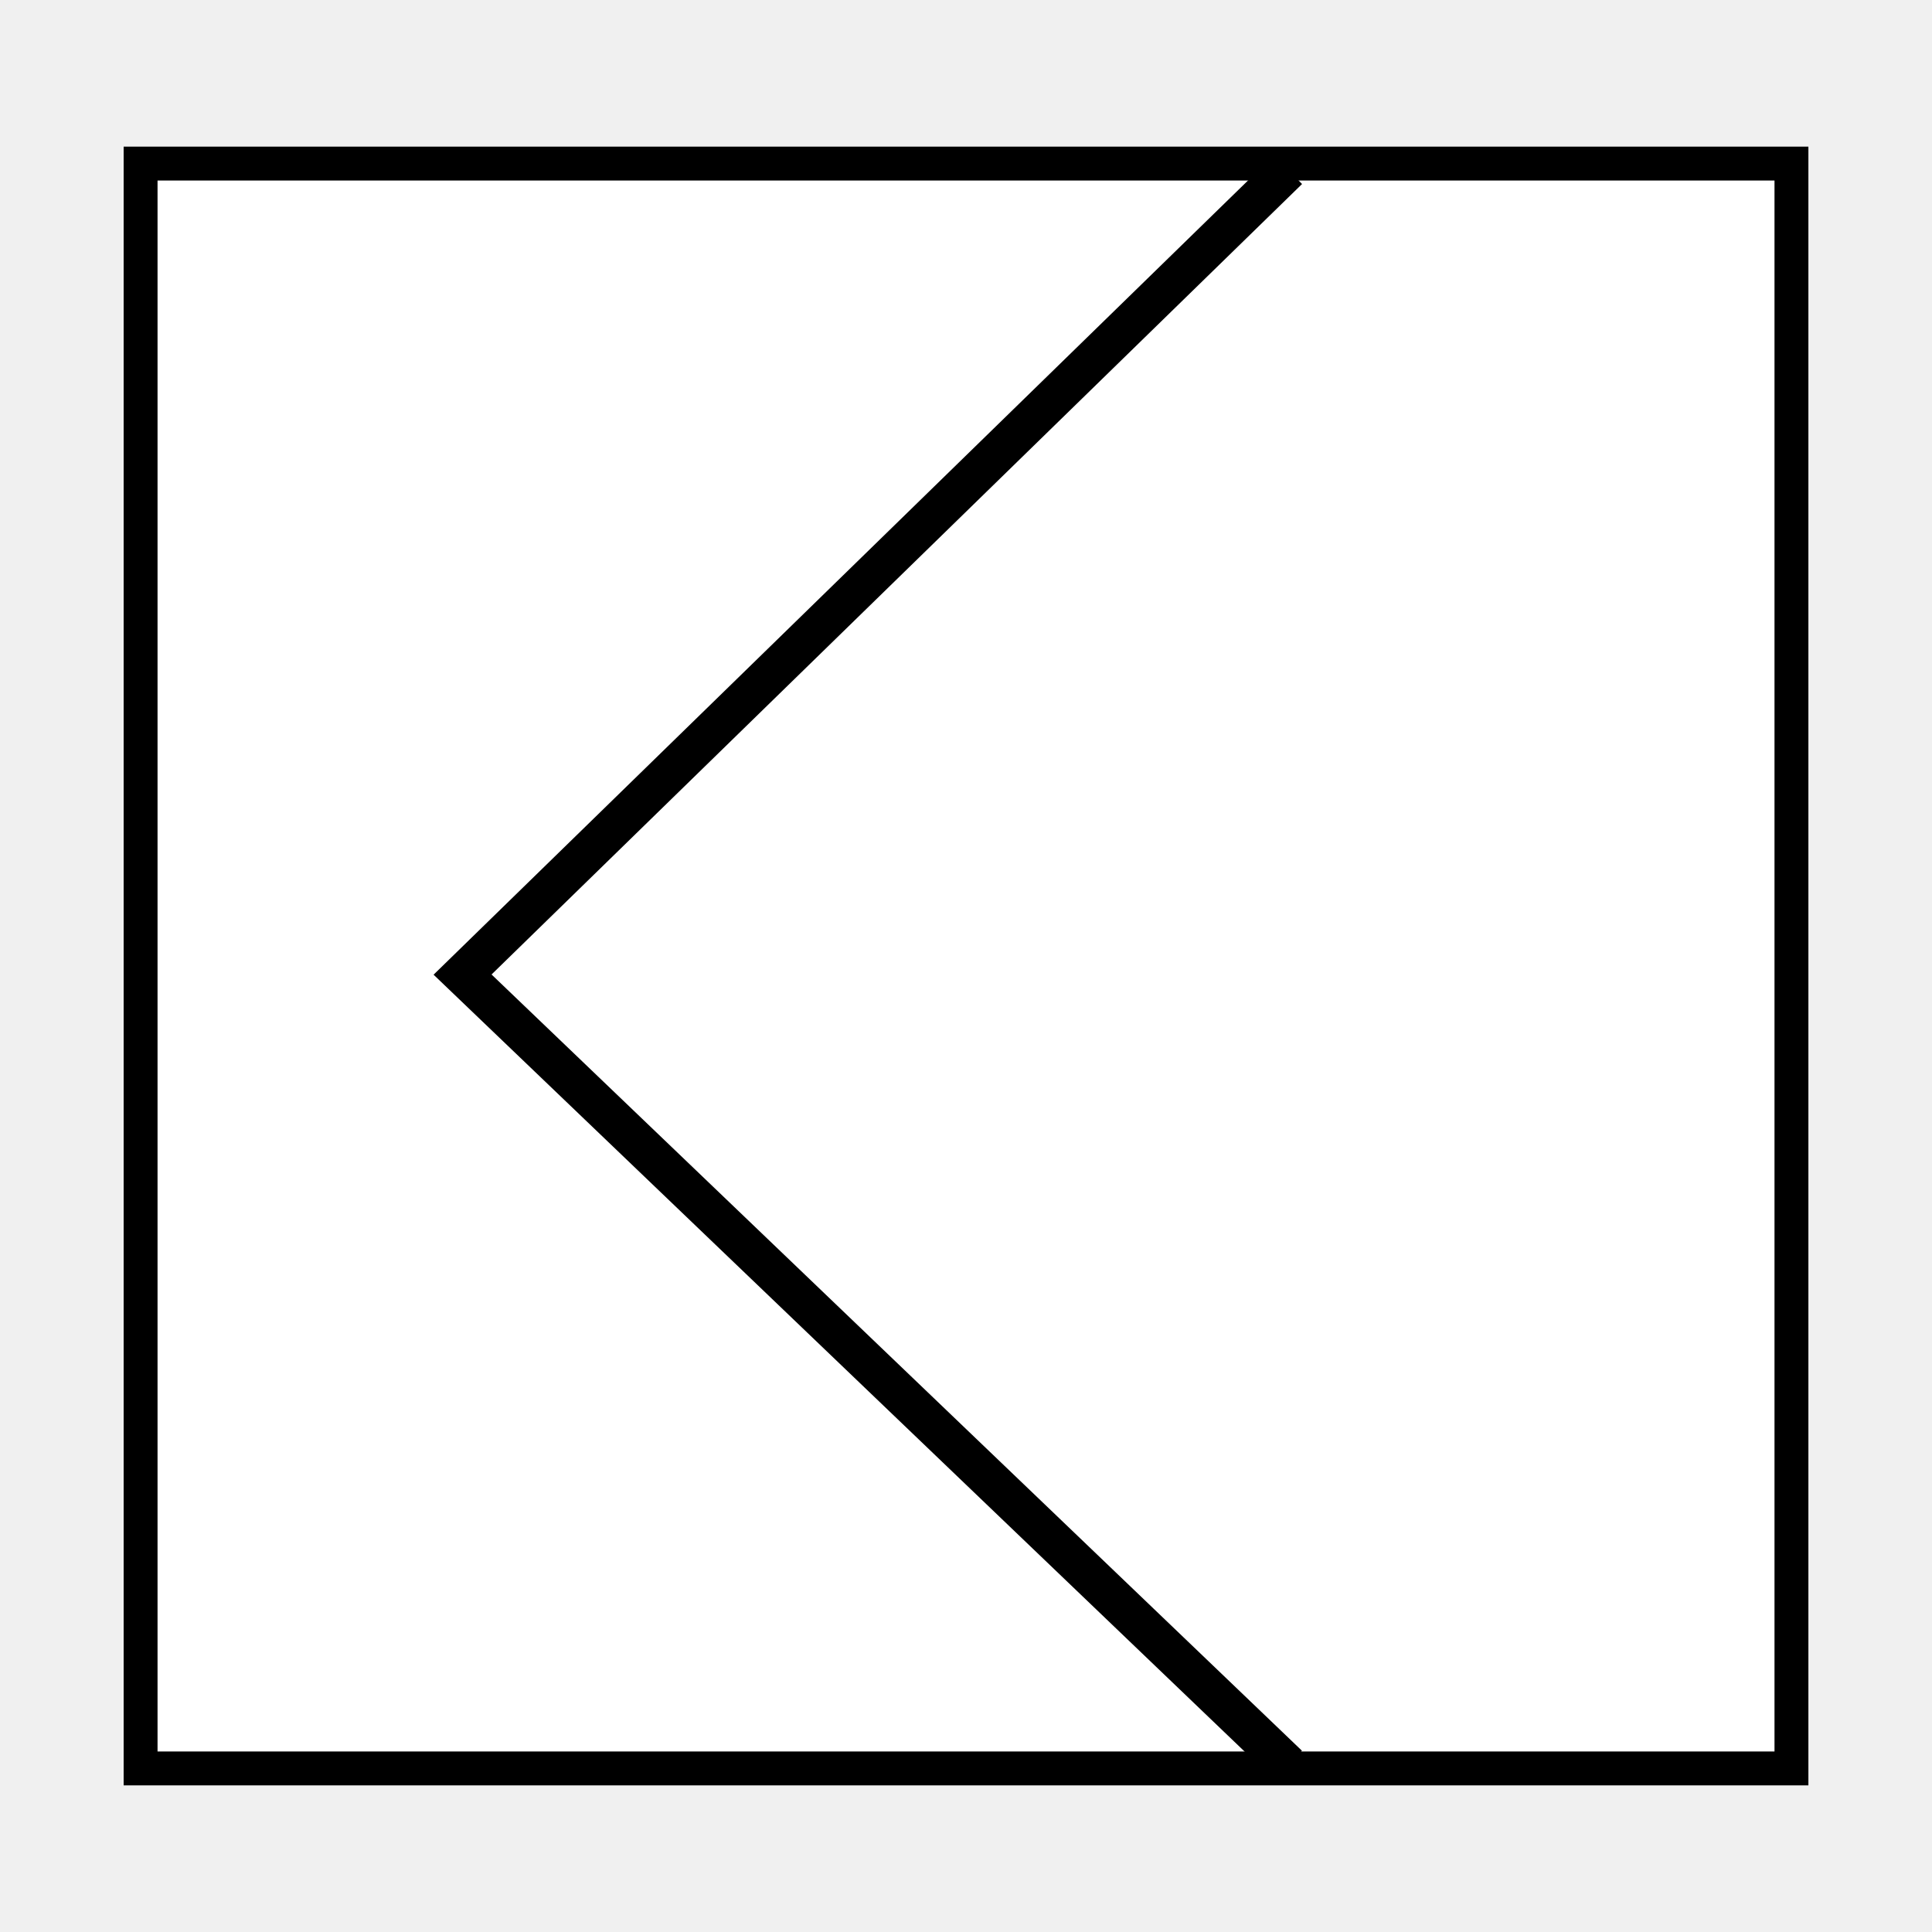
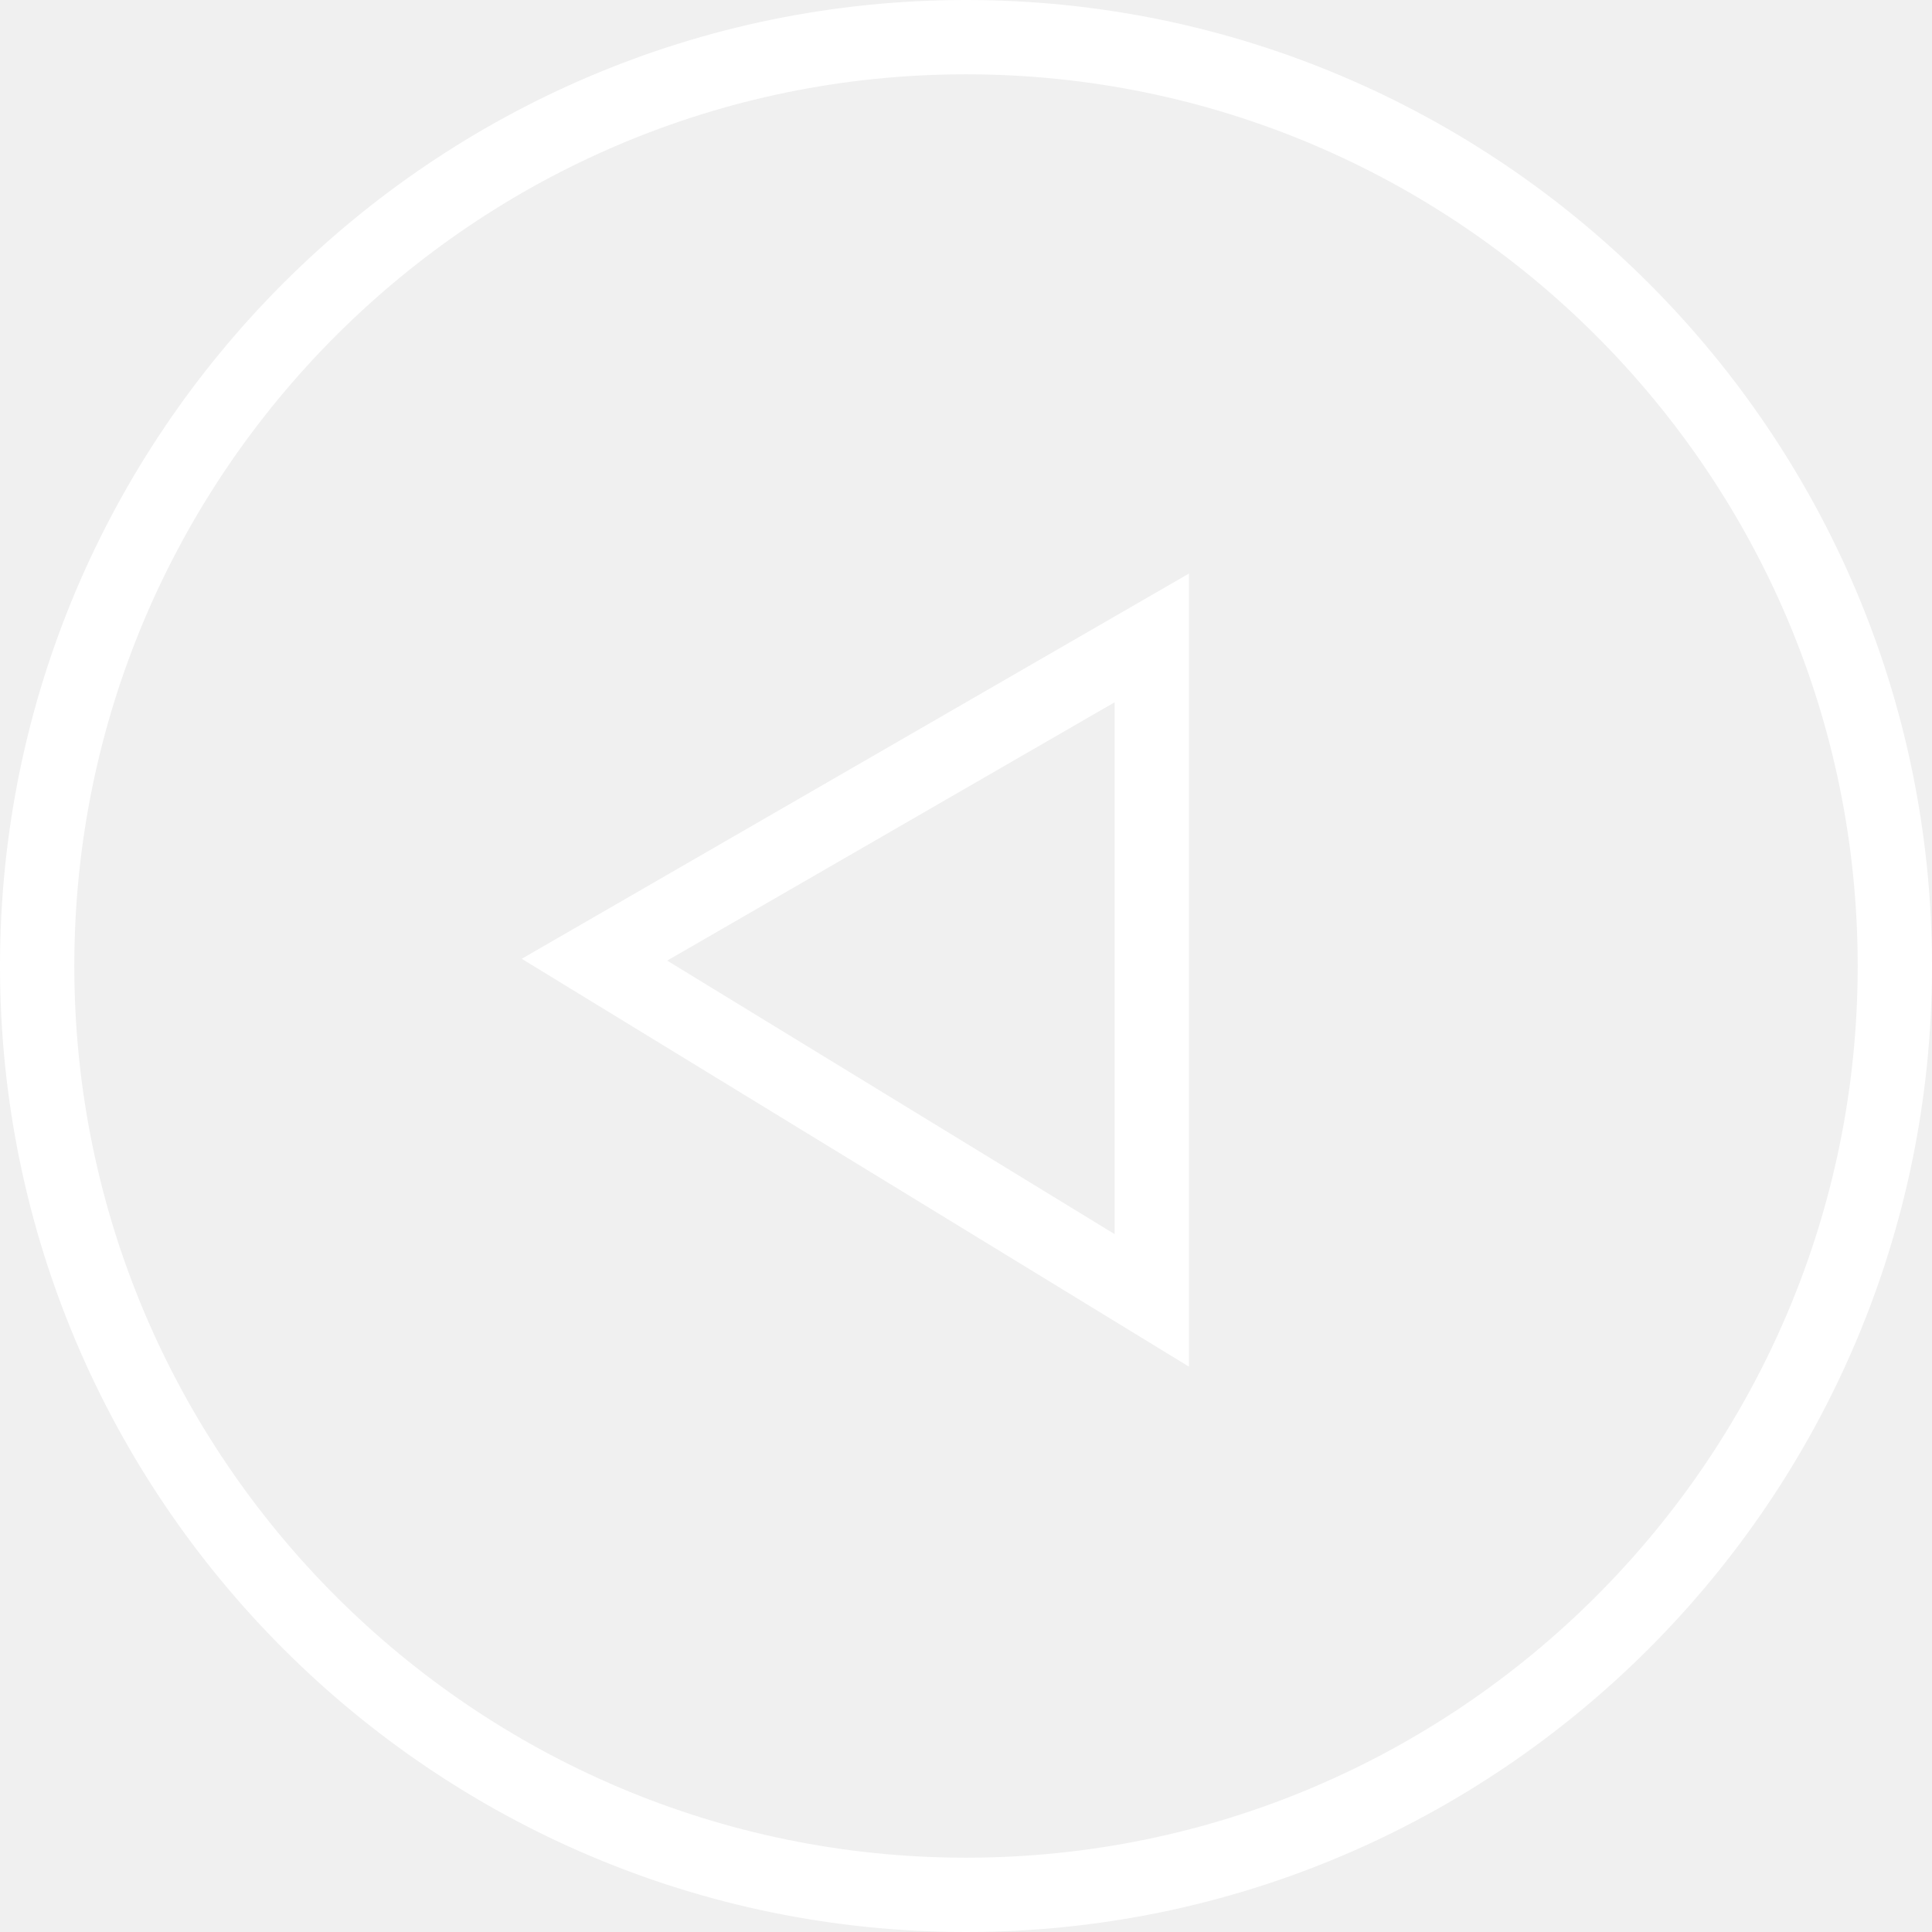
- <svg xmlns="http://www.w3.org/2000/svg" width="48" height="48" id="svg3352" version="1.1" viewBox="0 0 48 48">
-   <defs id="defs3354" />
-   <g id="layer1">
-     <rect style="fill:#ffffff;stroke:#000000;stroke-width:0.842" id="rect3411" width="41.015" height="39.872" x="3.493" y="4.064" />
-     <path style="fill:none;fill-rule:evenodd;stroke:#000000;stroke-width:1px;stroke-linecap:butt;stroke-linejoin:miter;stroke-opacity:1" d="M 32,4.214 C 11.714,24 11.493,24.214 11.493,24.214 L 32,43.857" id="path3413" />
+ <svg xmlns="http://www.w3.org/2000/svg" version="1.1" id="Capa_1" x="0px" y="0px" viewBox="0 0 52 52" style="enable-background:new 0 0 52 52;" xml:space="preserve" width="512px" height="512px">
+   <g>
+     <path d="M26,0C11.663,0,0,11.663,0,26s11.663,26,26,26s26-11.663,26-26S40.337,0,26,0z M26,50C12.767,50,2,39.233,2,26   S12.767,2,26,2s24,10.767,24,24S39.233,50,26,50z" fill="#FFFFFF" />
+     <path d="M32,36.783V15.438L14.043,25.806L32,36.783z M30,33.217l-12.043-7.362L30,18.902V33.217z" fill="#FFFFFF" />
  </g>
+   <g>
+ </g>
+   <g>
+ </g>
+   <g>
+ </g>
+   <g>
+ </g>
+   <g>
+ </g>
+   <g>
+ </g>
+   <g>
+ </g>
+   <g>
+ </g>
+   <g>
+ </g>
+   <g>
+ </g>
+   <g>
+ </g>
+   <g>
+ </g>
+   <g>
+ </g>
+   <g>
+ </g>
+   <g>
+ </g>
</svg>
